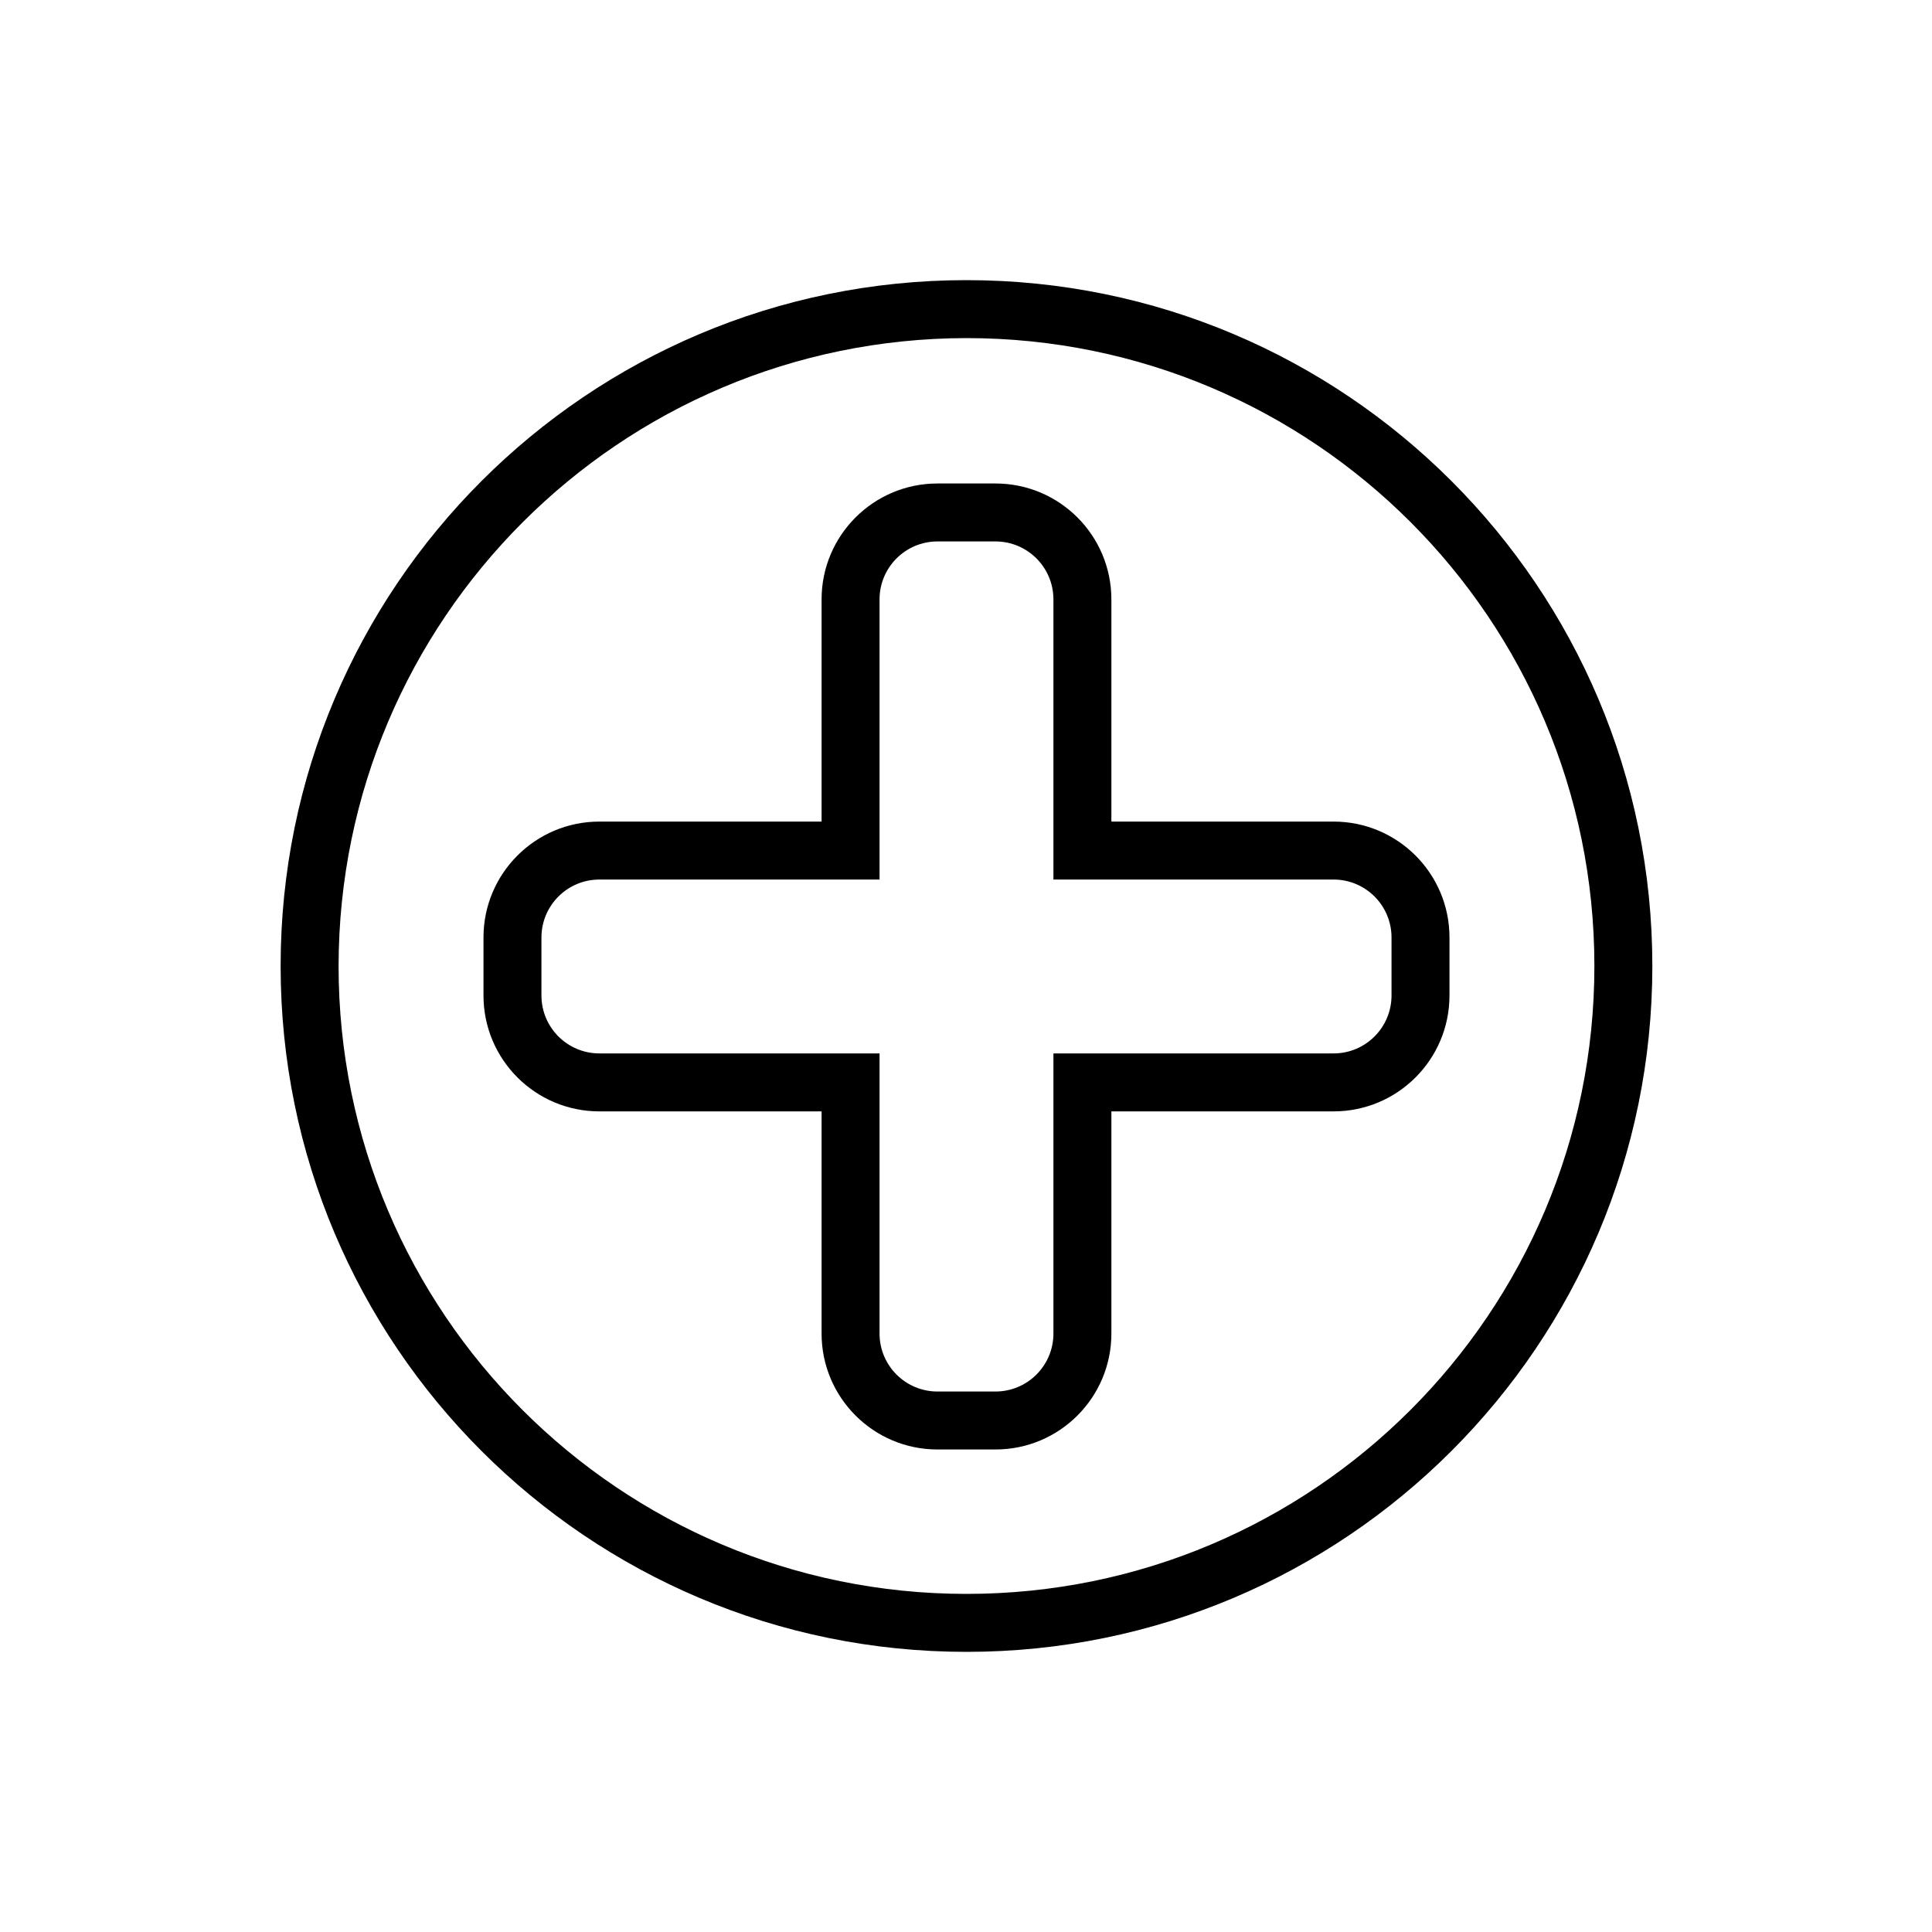
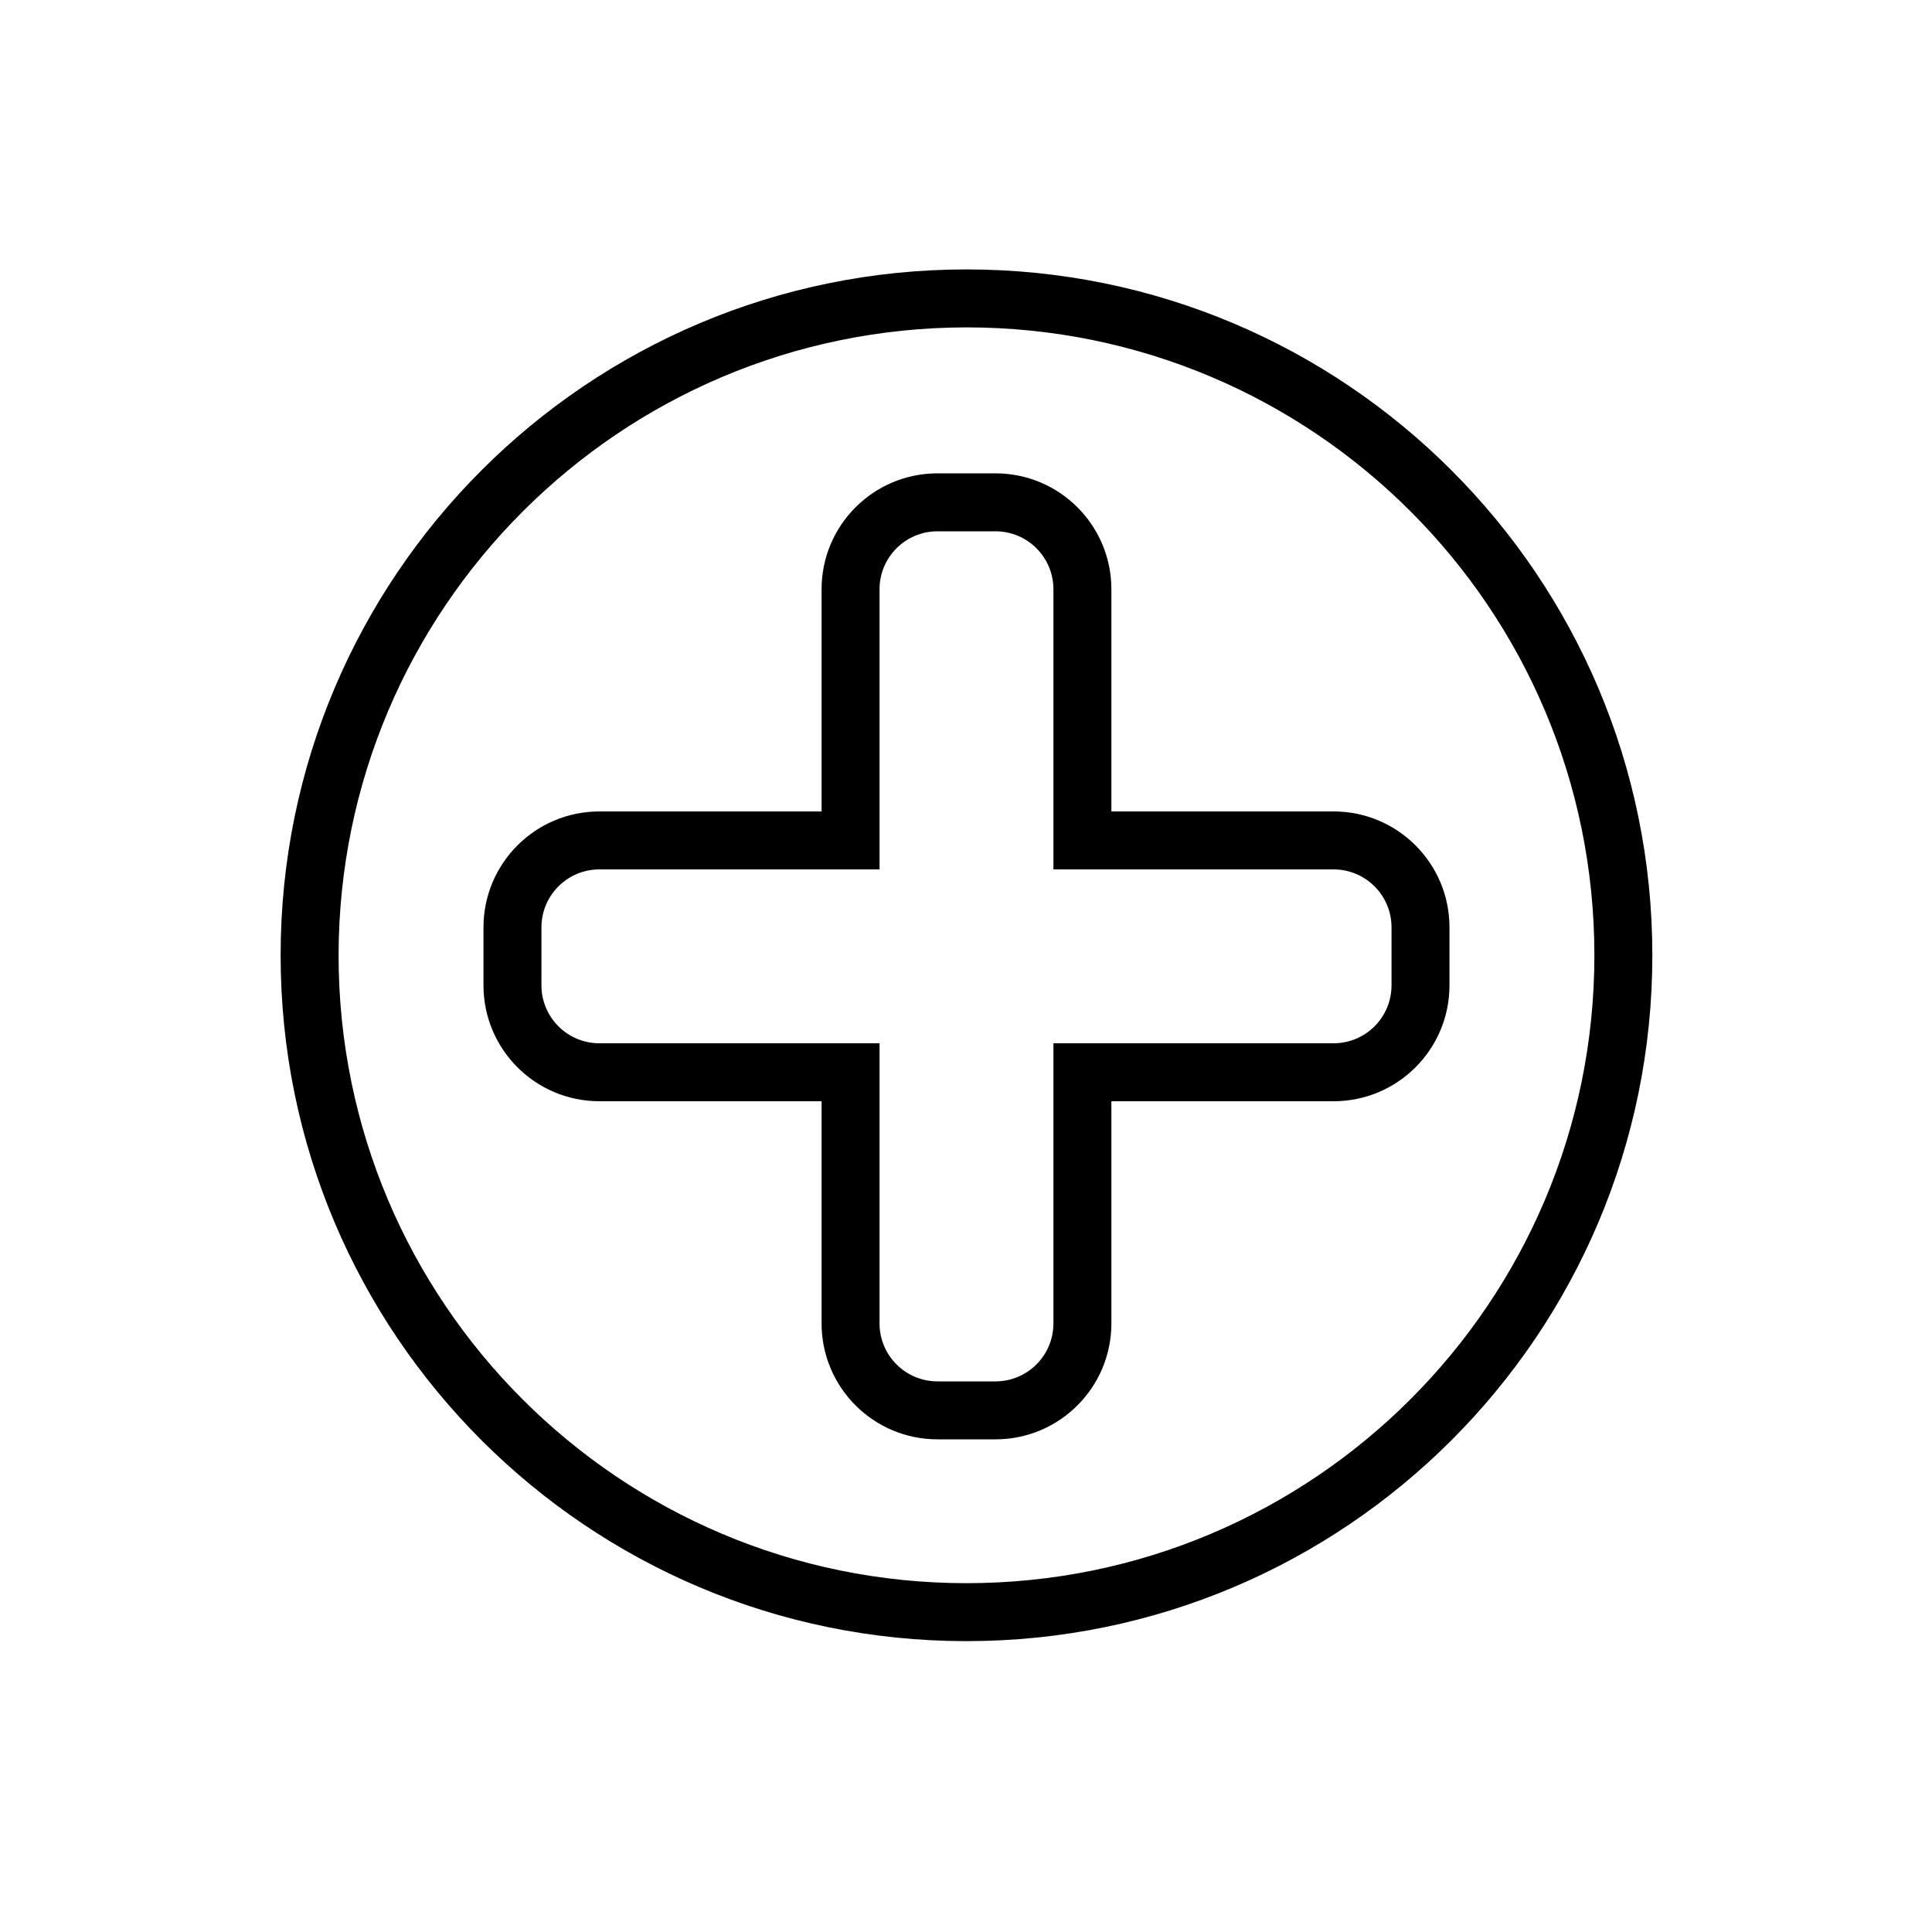
<svg xmlns="http://www.w3.org/2000/svg" viewBox="0 0 200 200">
  <g id="button-plus">
-     <path d="M100.05,35a65,65,0,1,1-65,65,65.08,65.08,0,0,1,65-65m0-6a71,71,0,1,0,71,71,71,71,0,0,0-71-71Z" />
-     <path d="M103.05,56.05a6,6,0,0,1,6,6v29h29a6,6,0,0,1,6,6v6a6,6,0,0,1-6,6h-29v29a6,6,0,0,1-6,6h-6a6,6,0,0,1-6-6v-29h-29a6,6,0,0,1-6-6v-6a6,6,0,0,1,6-6h29v-29a6,6,0,0,1,6-6h6m0-6h-6a12,12,0,0,0-12,12v23h-23a12,12,0,0,0-12,12v6a12,12,0,0,0,12,12h23v23a12,12,0,0,0,12,12h6a12,12,0,0,0,12-12v-23h23a12,12,0,0,0,12-12v-6a12,12,0,0,0-12-12h-23v-23a12,12,0,0,0-12-12Z" />
+     <path d="M100.05,33.89a65,65,0,1,1-65,65,65.08,65.08,0,0,1,65-65m0-6a71,71,0,1,0,71,71,71,71,0,0,0-71-71Z" />
+     <path d="M103.05,55a6,6,0,0,1,6,6V90h29a6,6,0,0,1,6,6v6a6,6,0,0,1-6,6h-29v29a6,6,0,0,1-6,6h-6a6,6,0,0,1-6-6V108h-29a6,6,0,0,1-6-6V96a6,6,0,0,1,6-6h29V61a6,6,0,0,1,6-6h6m0-6h-6a12,12,0,0,0-12,12V84h-23a12,12,0,0,0-12,12v6a12,12,0,0,0,12,12h23v23a12,12,0,0,0,12,12h6a12,12,0,0,0,12-12V114h23a12,12,0,0,0,12-12V96a12,12,0,0,0-12-12h-23V61a12,12,0,0,0-12-12Z" />
  </g>
</svg>
